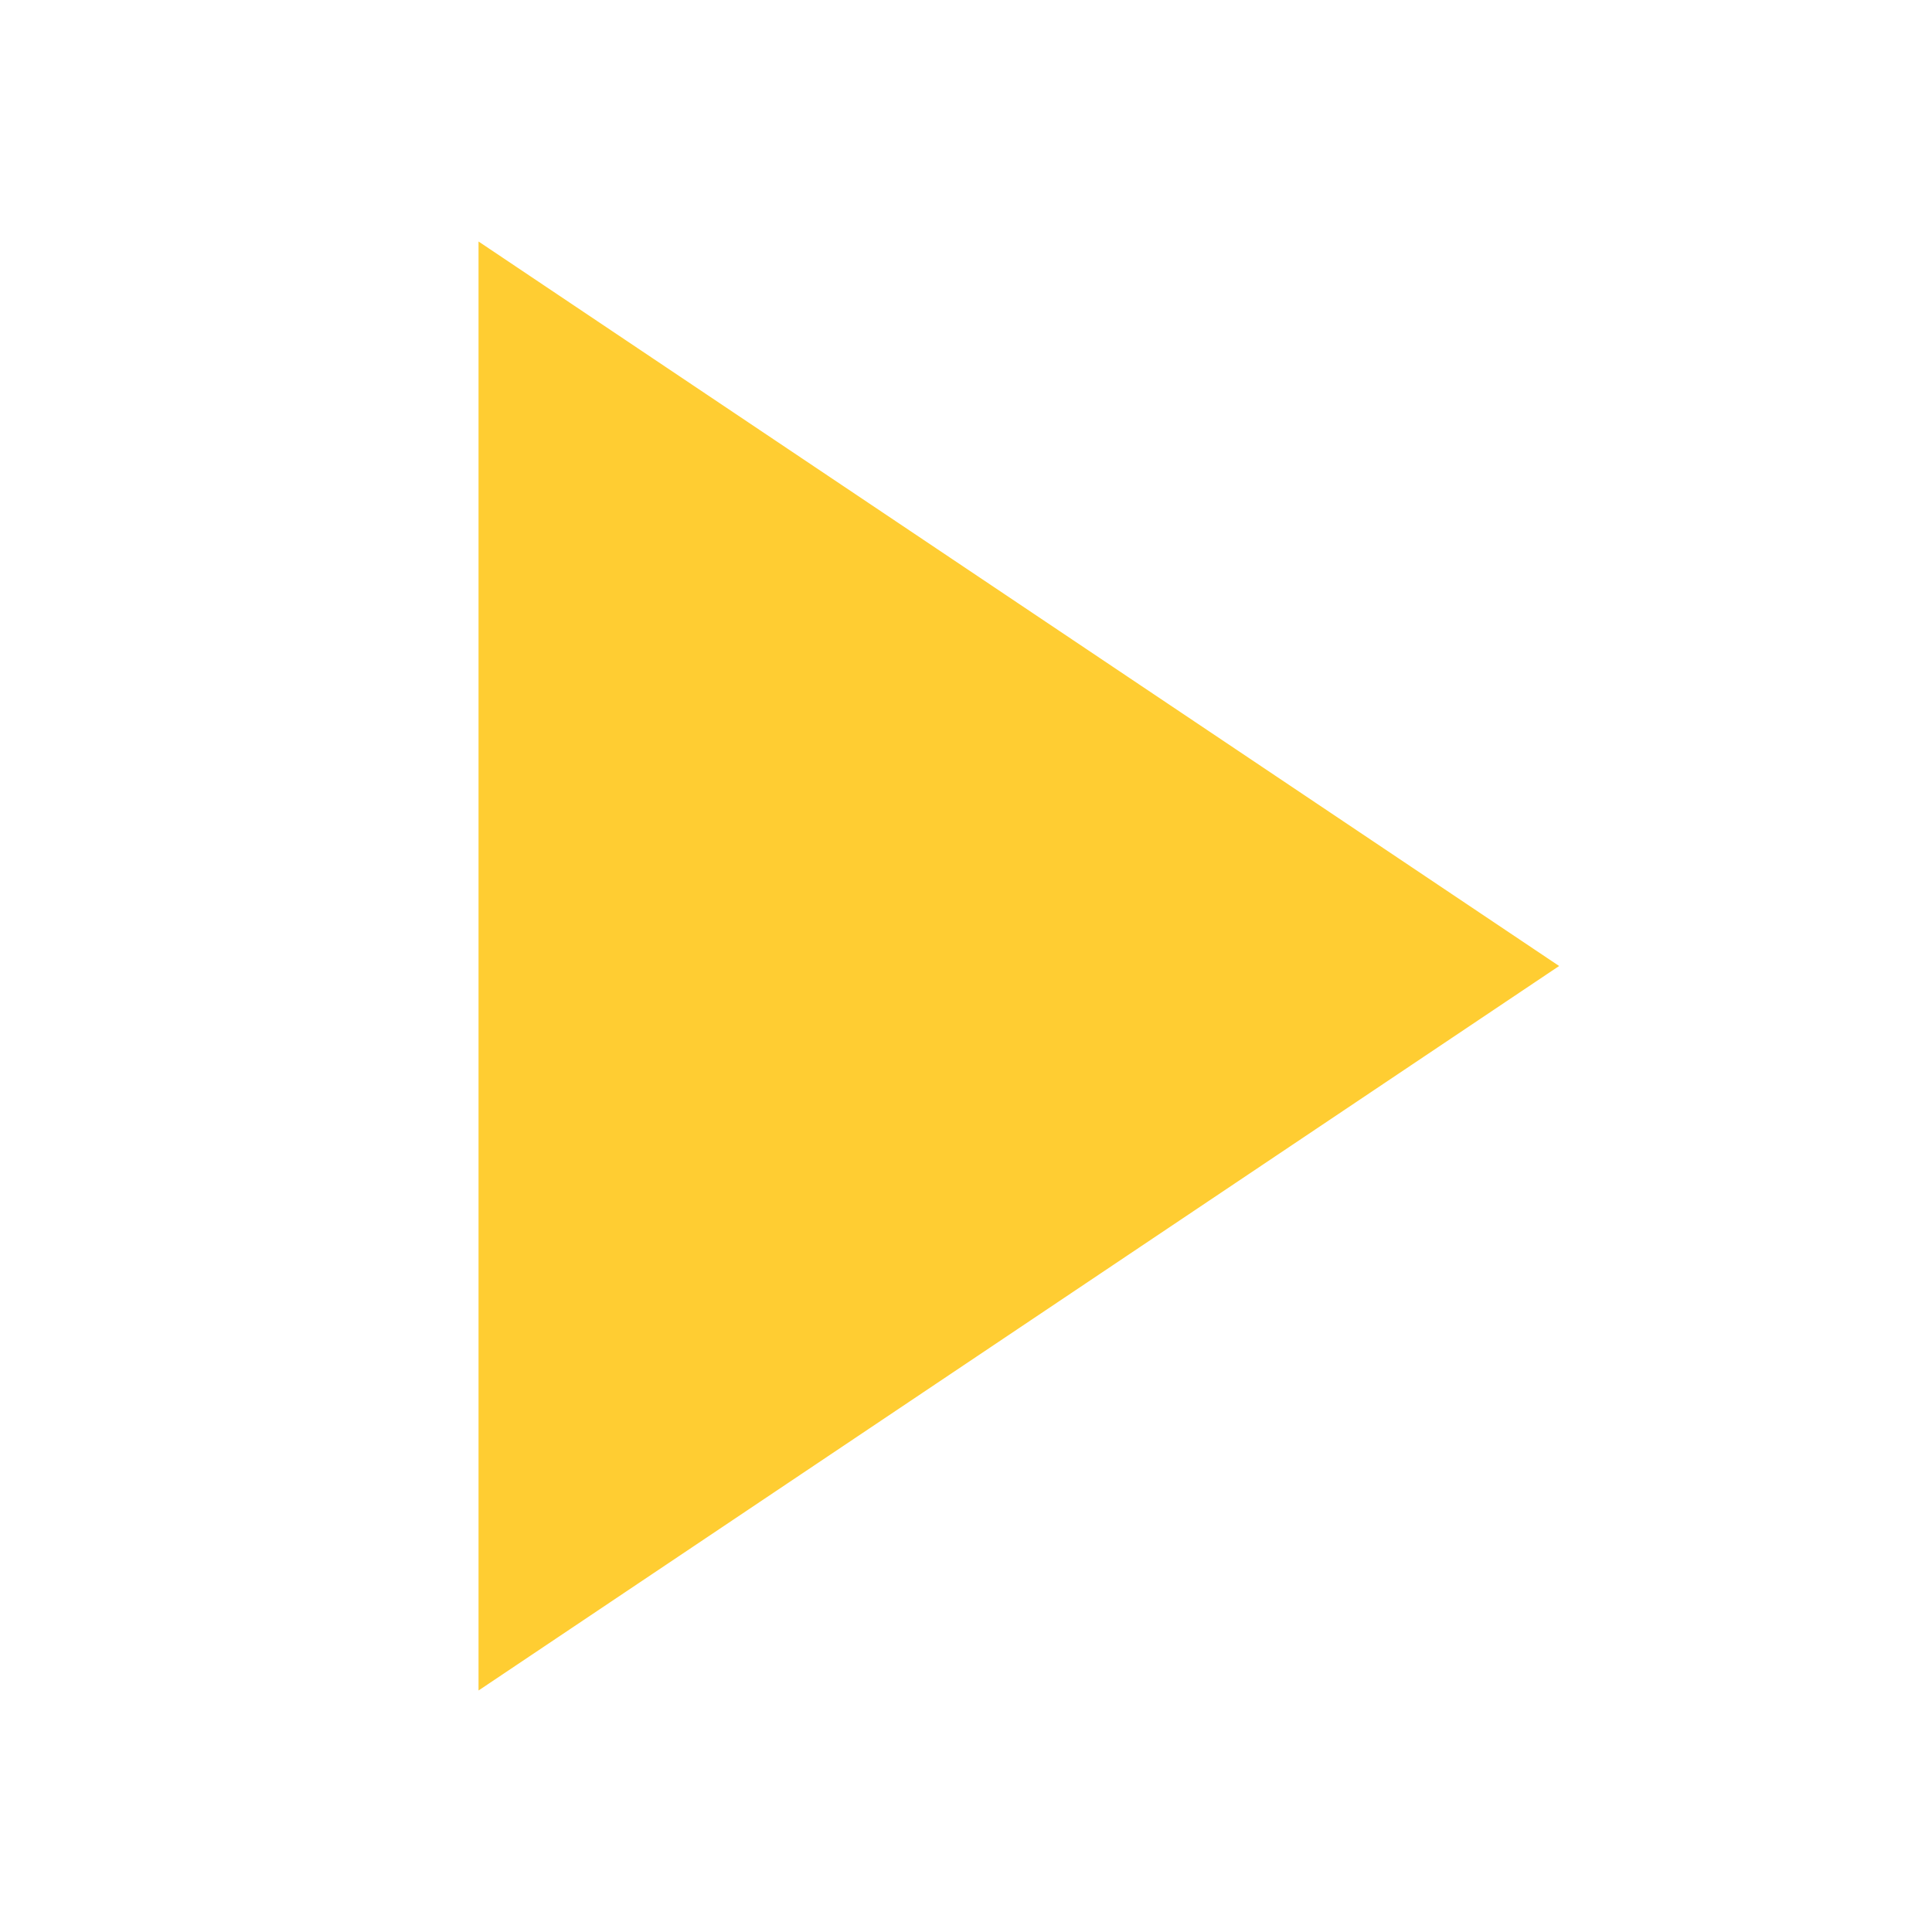
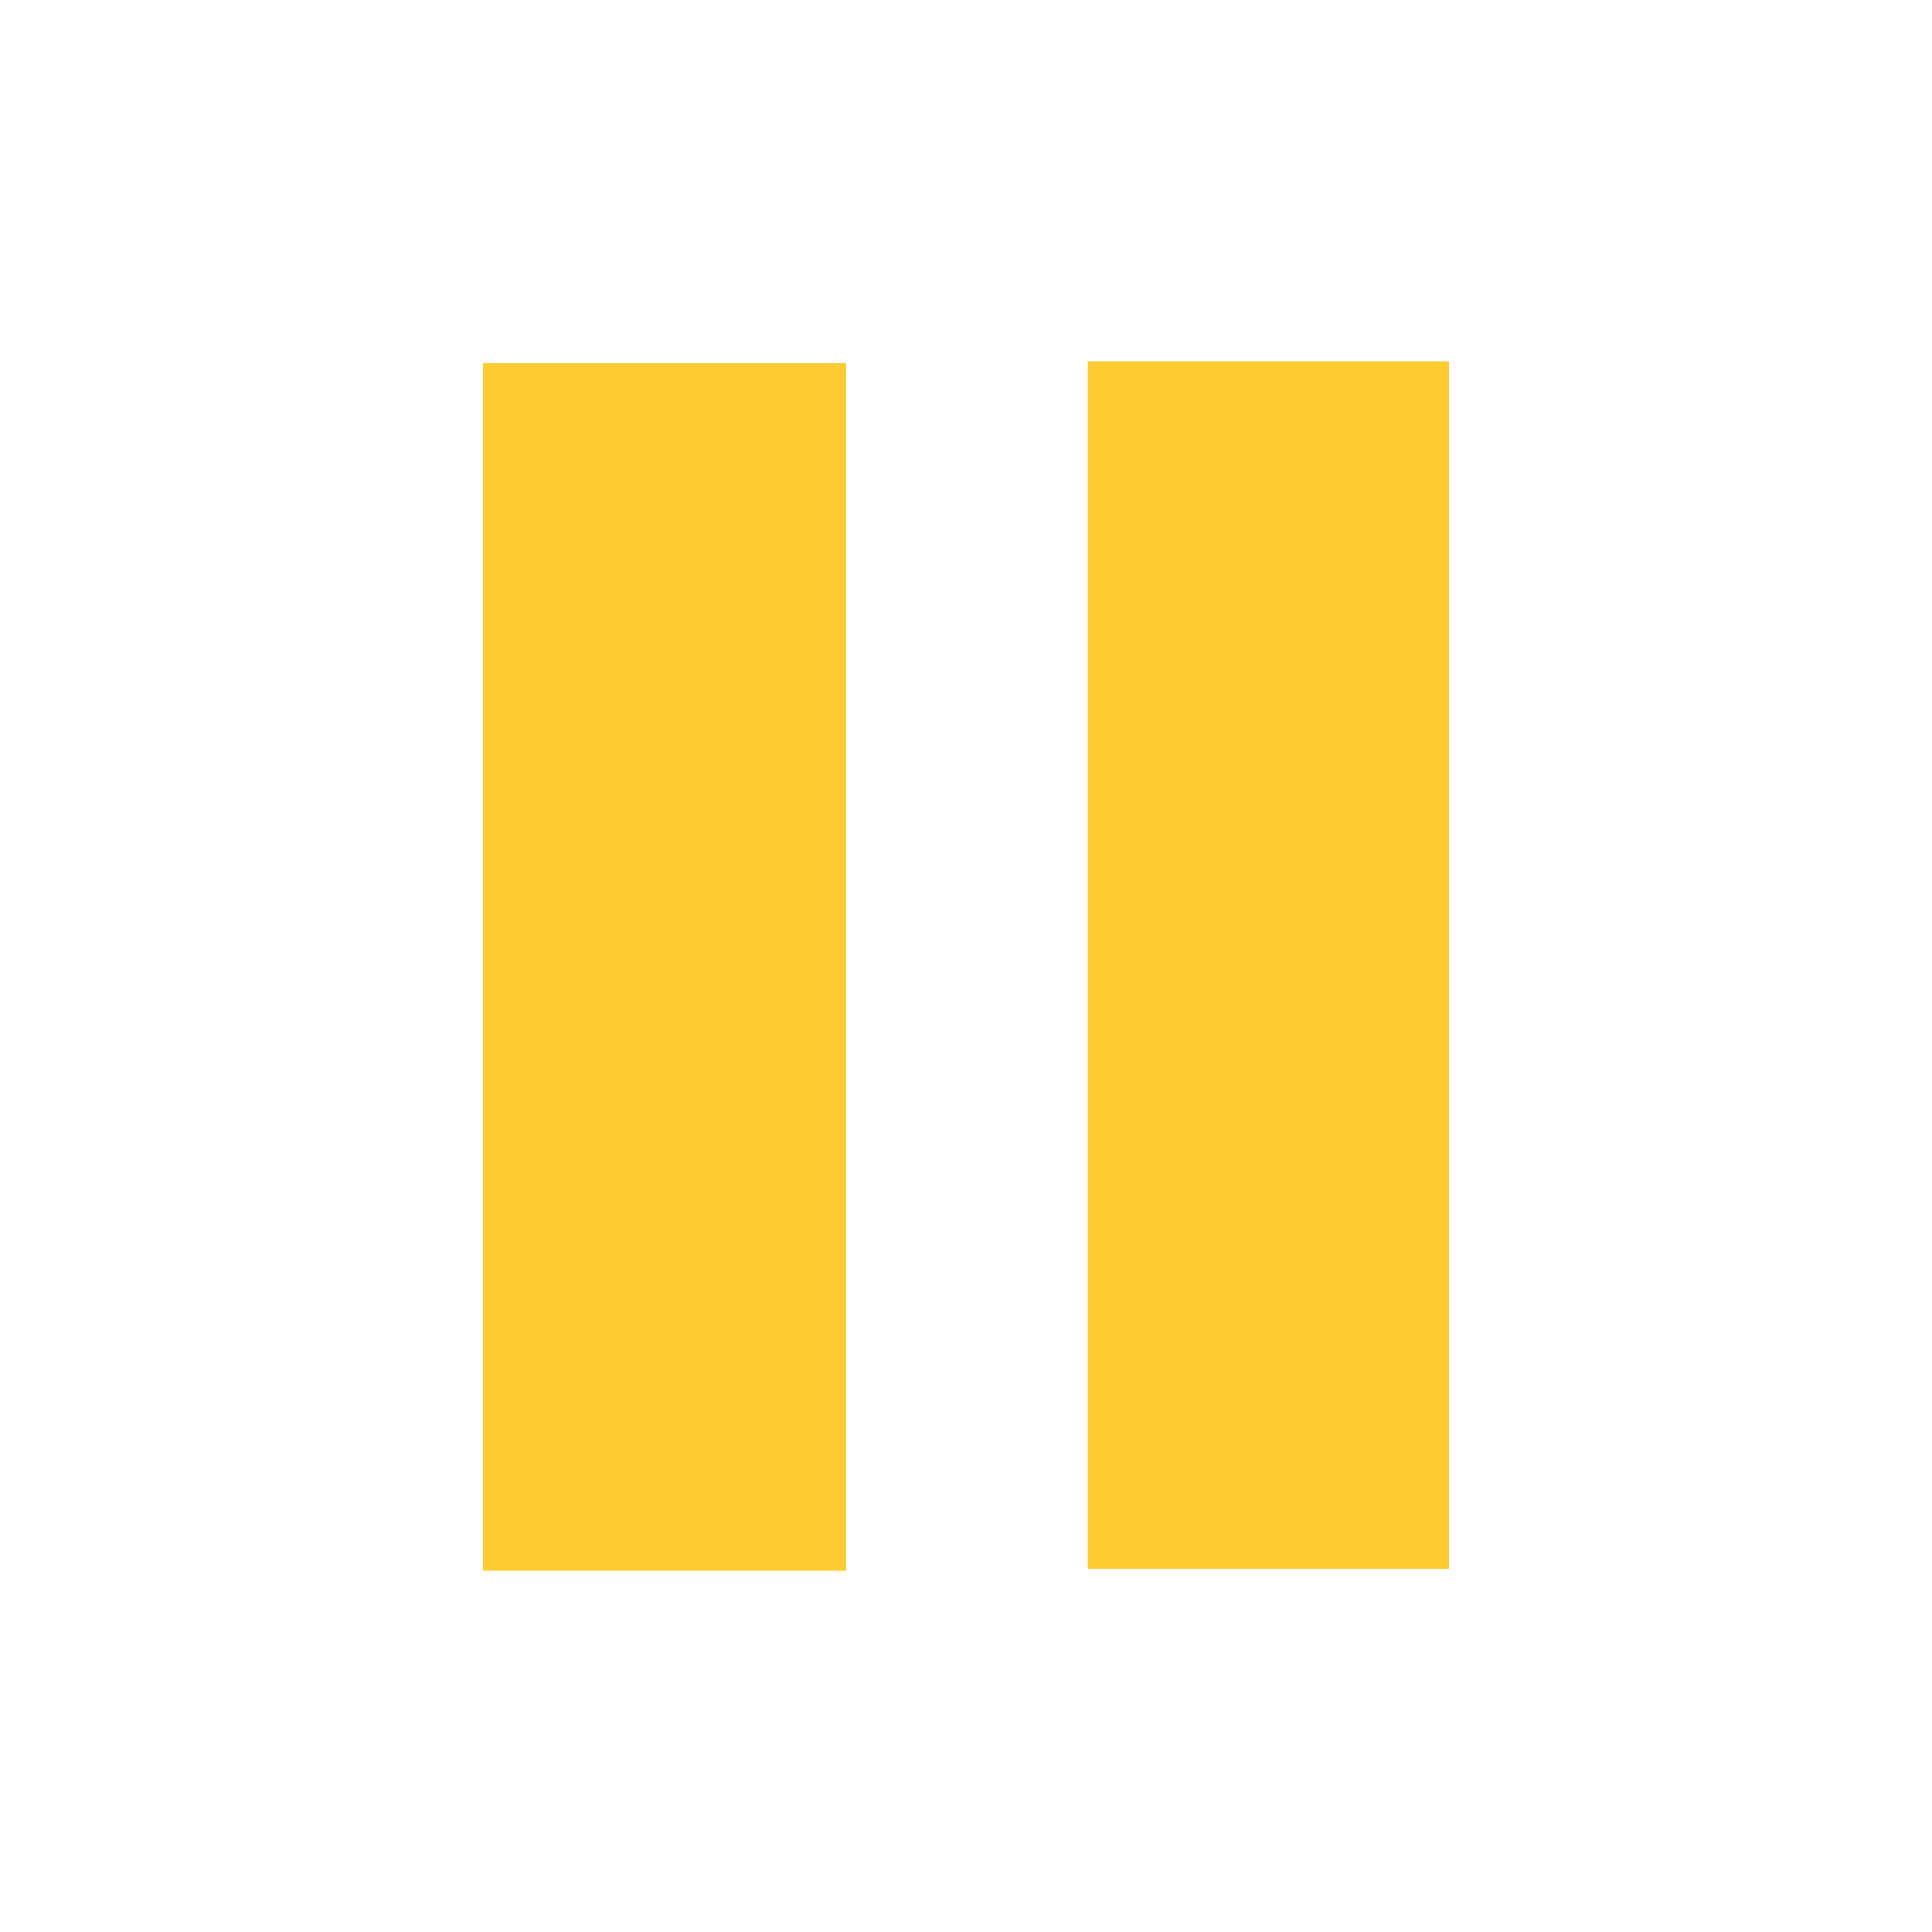
- <svg xmlns="http://www.w3.org/2000/svg" t="1506652570502" class="icon" style="" viewBox="0 0 1024 1024" version="1.1" p-id="21450" width="200" height="200">
+ <svg xmlns="http://www.w3.org/2000/svg" t="1506652607577" class="icon" style="" viewBox="0 0 1024 1024" version="1.1" p-id="21735" width="200" height="200">
  <defs>
    <style type="text/css" />
  </defs>
-   <path d="M253.632 896 253.632 128 826.368 512Z" p-id="21451" fill="#ffcd32" />
+   <path d="M448.512 832.512H256v-640h192.512v640zM768 831.488h-191.488v-640H768v640z" p-id="21736" fill="#ffcd32" />
</svg>
